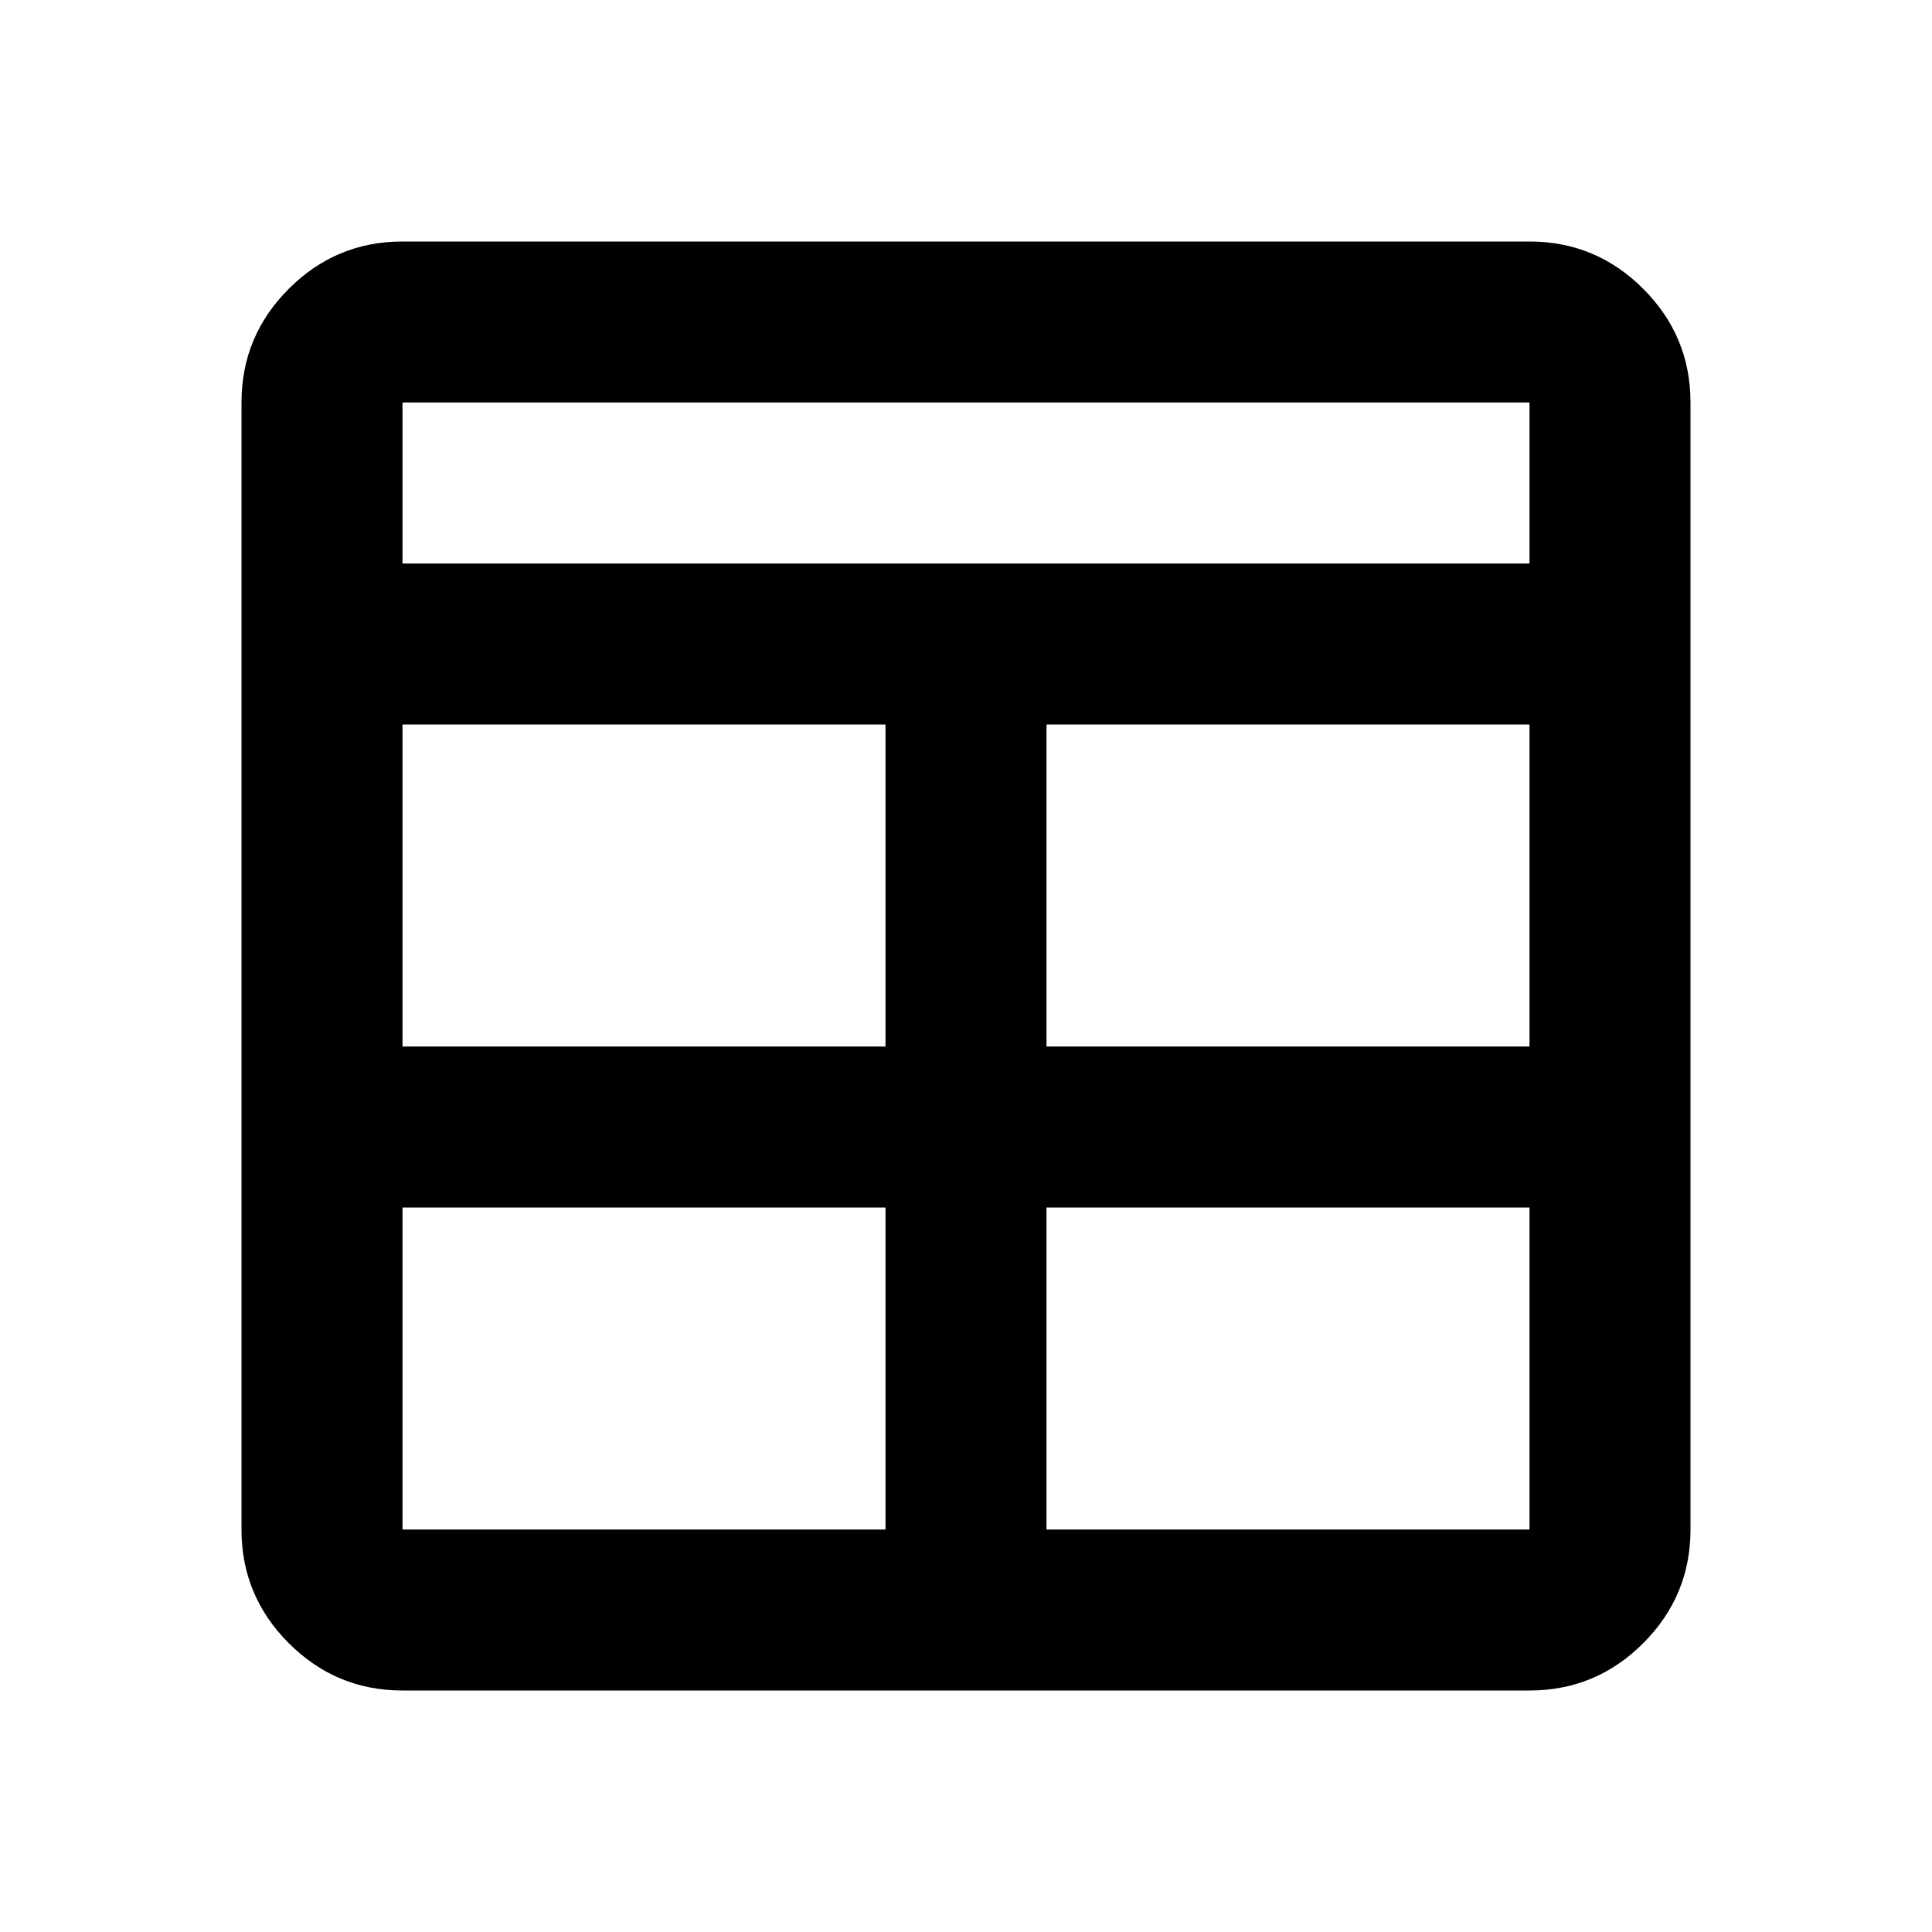
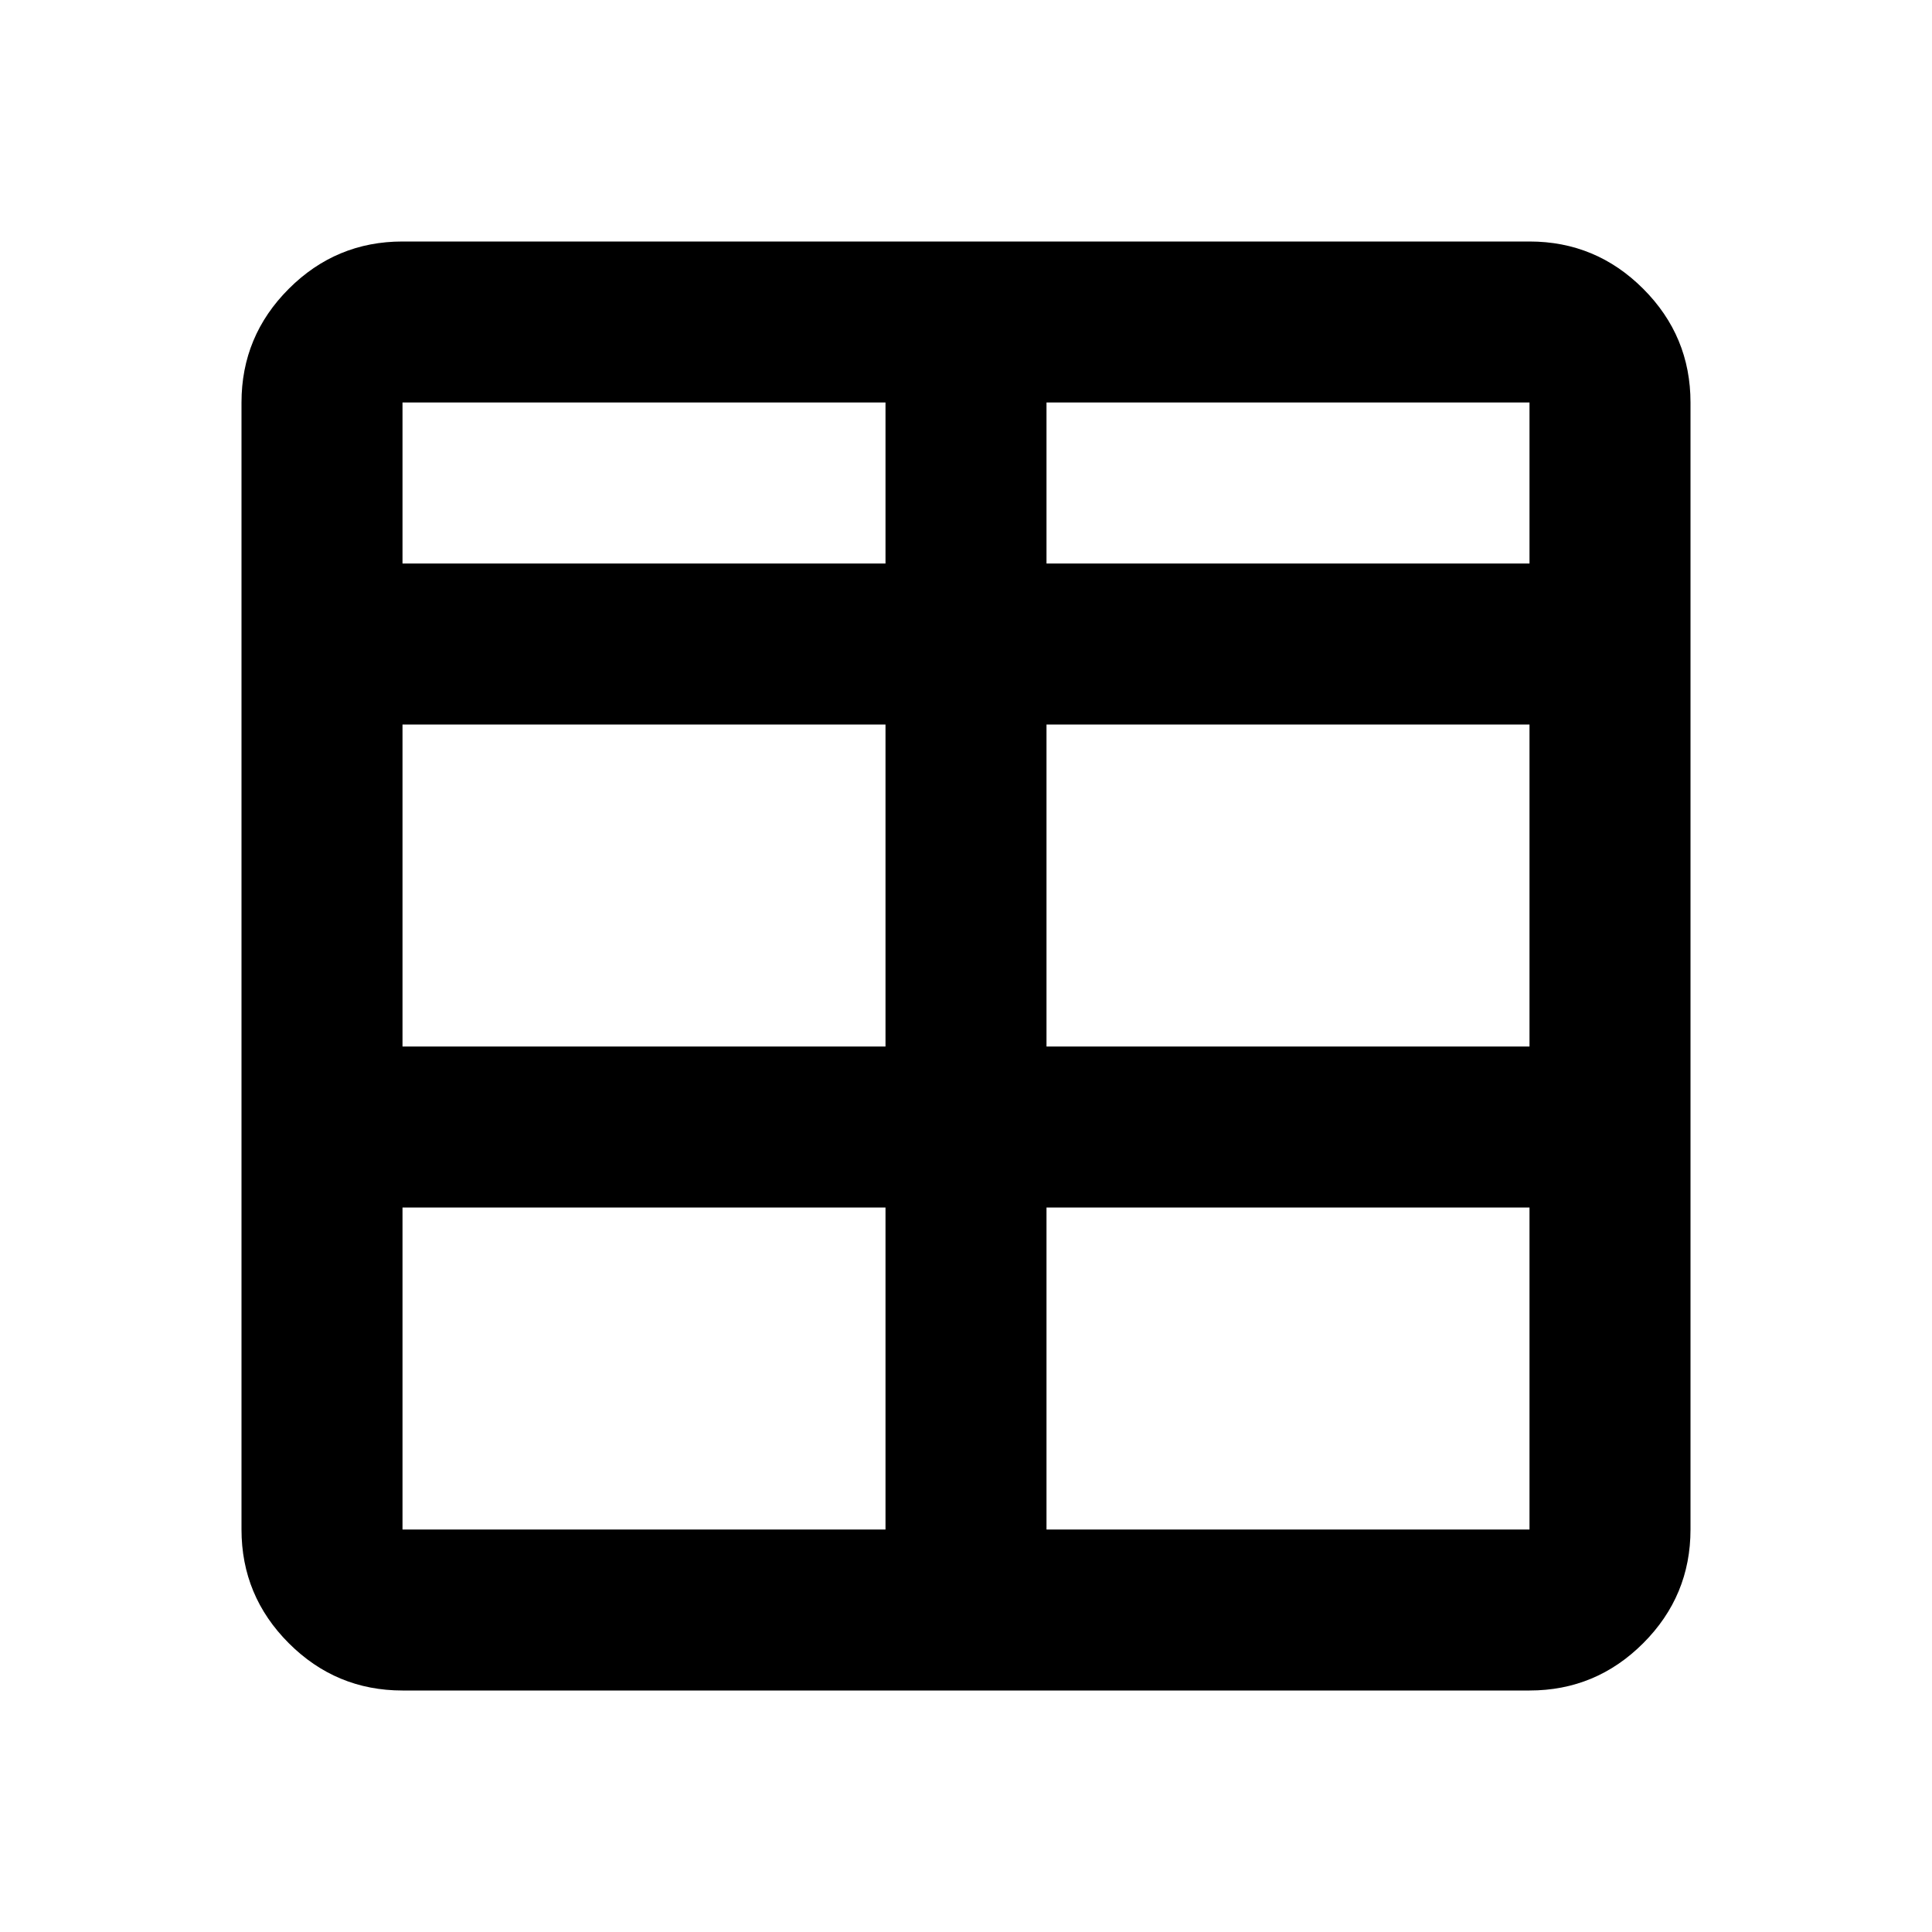
<svg xmlns="http://www.w3.org/2000/svg" height="24" viewBox="0 -960 960 960" width="24">
-   <path d="M200-120q-33 0-56.5-23.5T120-200v-560q0-33 23.5-56.5T200-840h560q33 0 56.5 23.5T840-760v560q0 33-23.5 56.5T760-120H200Zm240-240H200v160h240v-160Zm80 0v160h240v-160H520Zm-80-80v-160H200v160h240Zm80 0h240v-160H520v160ZM200-680h560v-80H200v80Z" />
+   <path d="M200-120q-33 0-56.5-23.5T120-200v-560q0-33 23.5-56.5T200-840h560q33 0 56.5 23.5T840-760v560q0 33-23.5 56.5T760-120H200Zm240-240H200v160h240v-160Zm80 0v160h240v-160H520Zm-80-80v-160H200v160h240Zm80 0h240v-160H520v160ZM200-680h240v-80H200v80ZM520-680h240v-80H520v80Z" />
</svg>
